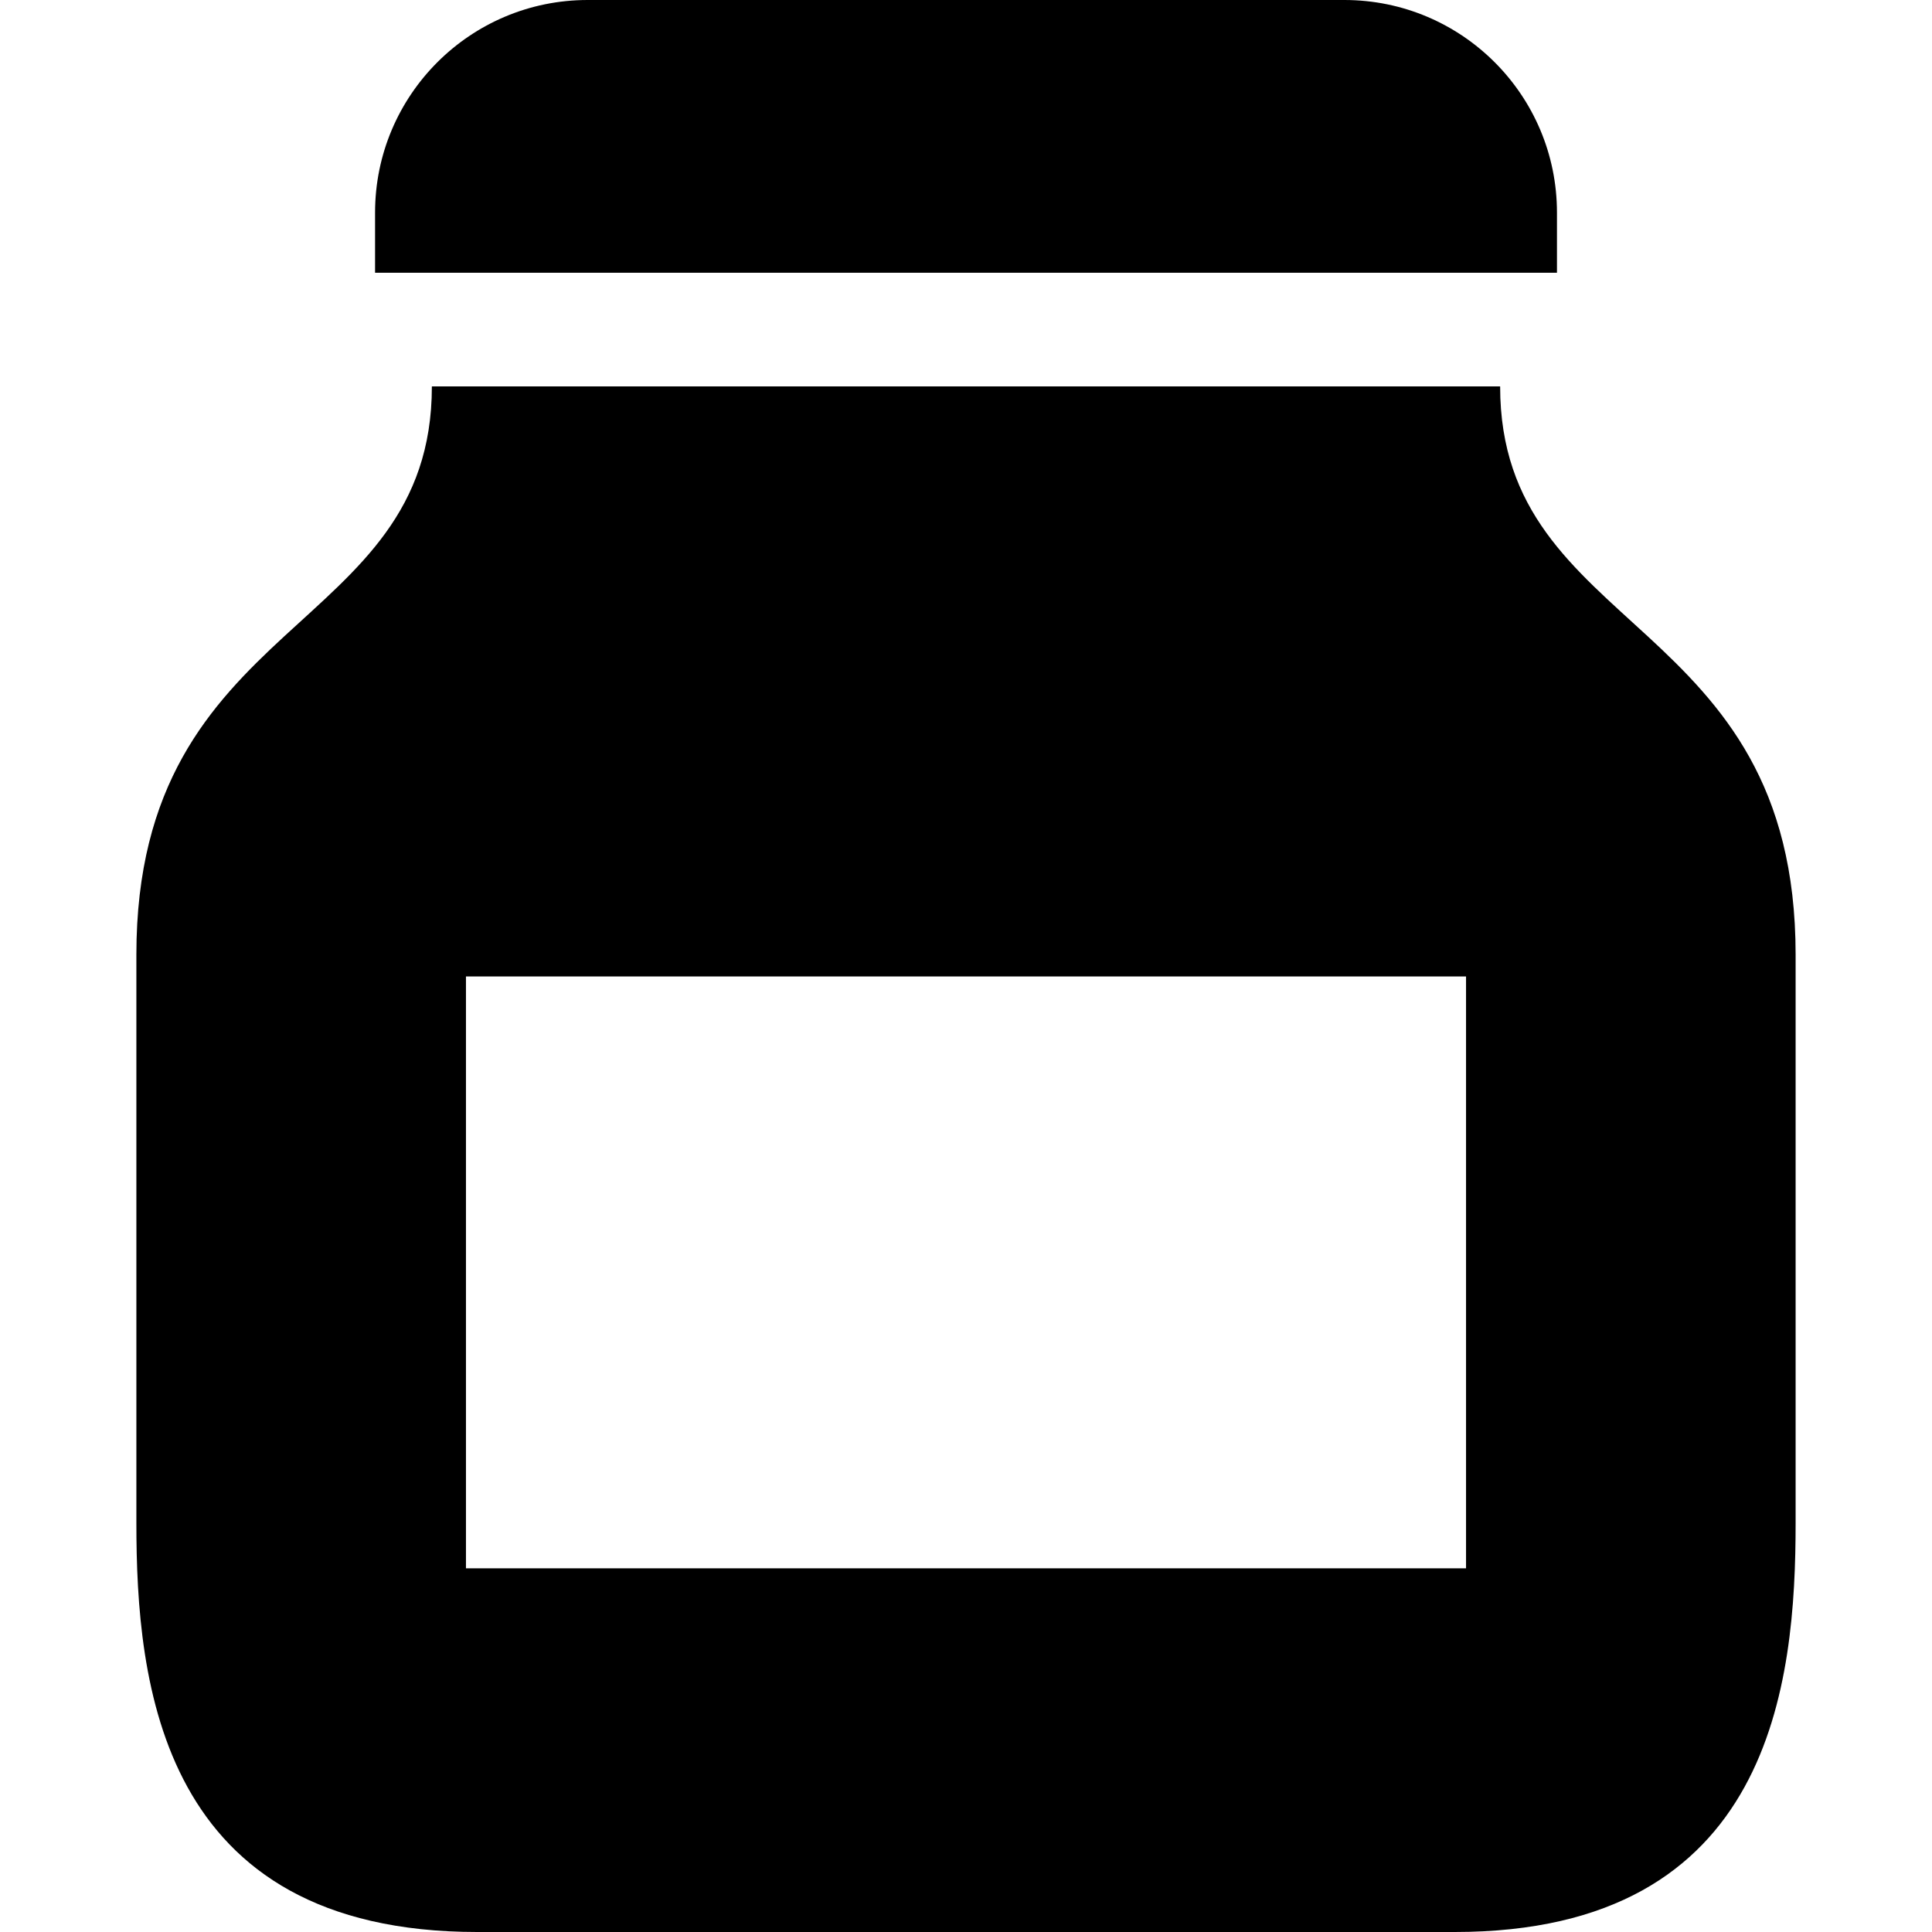
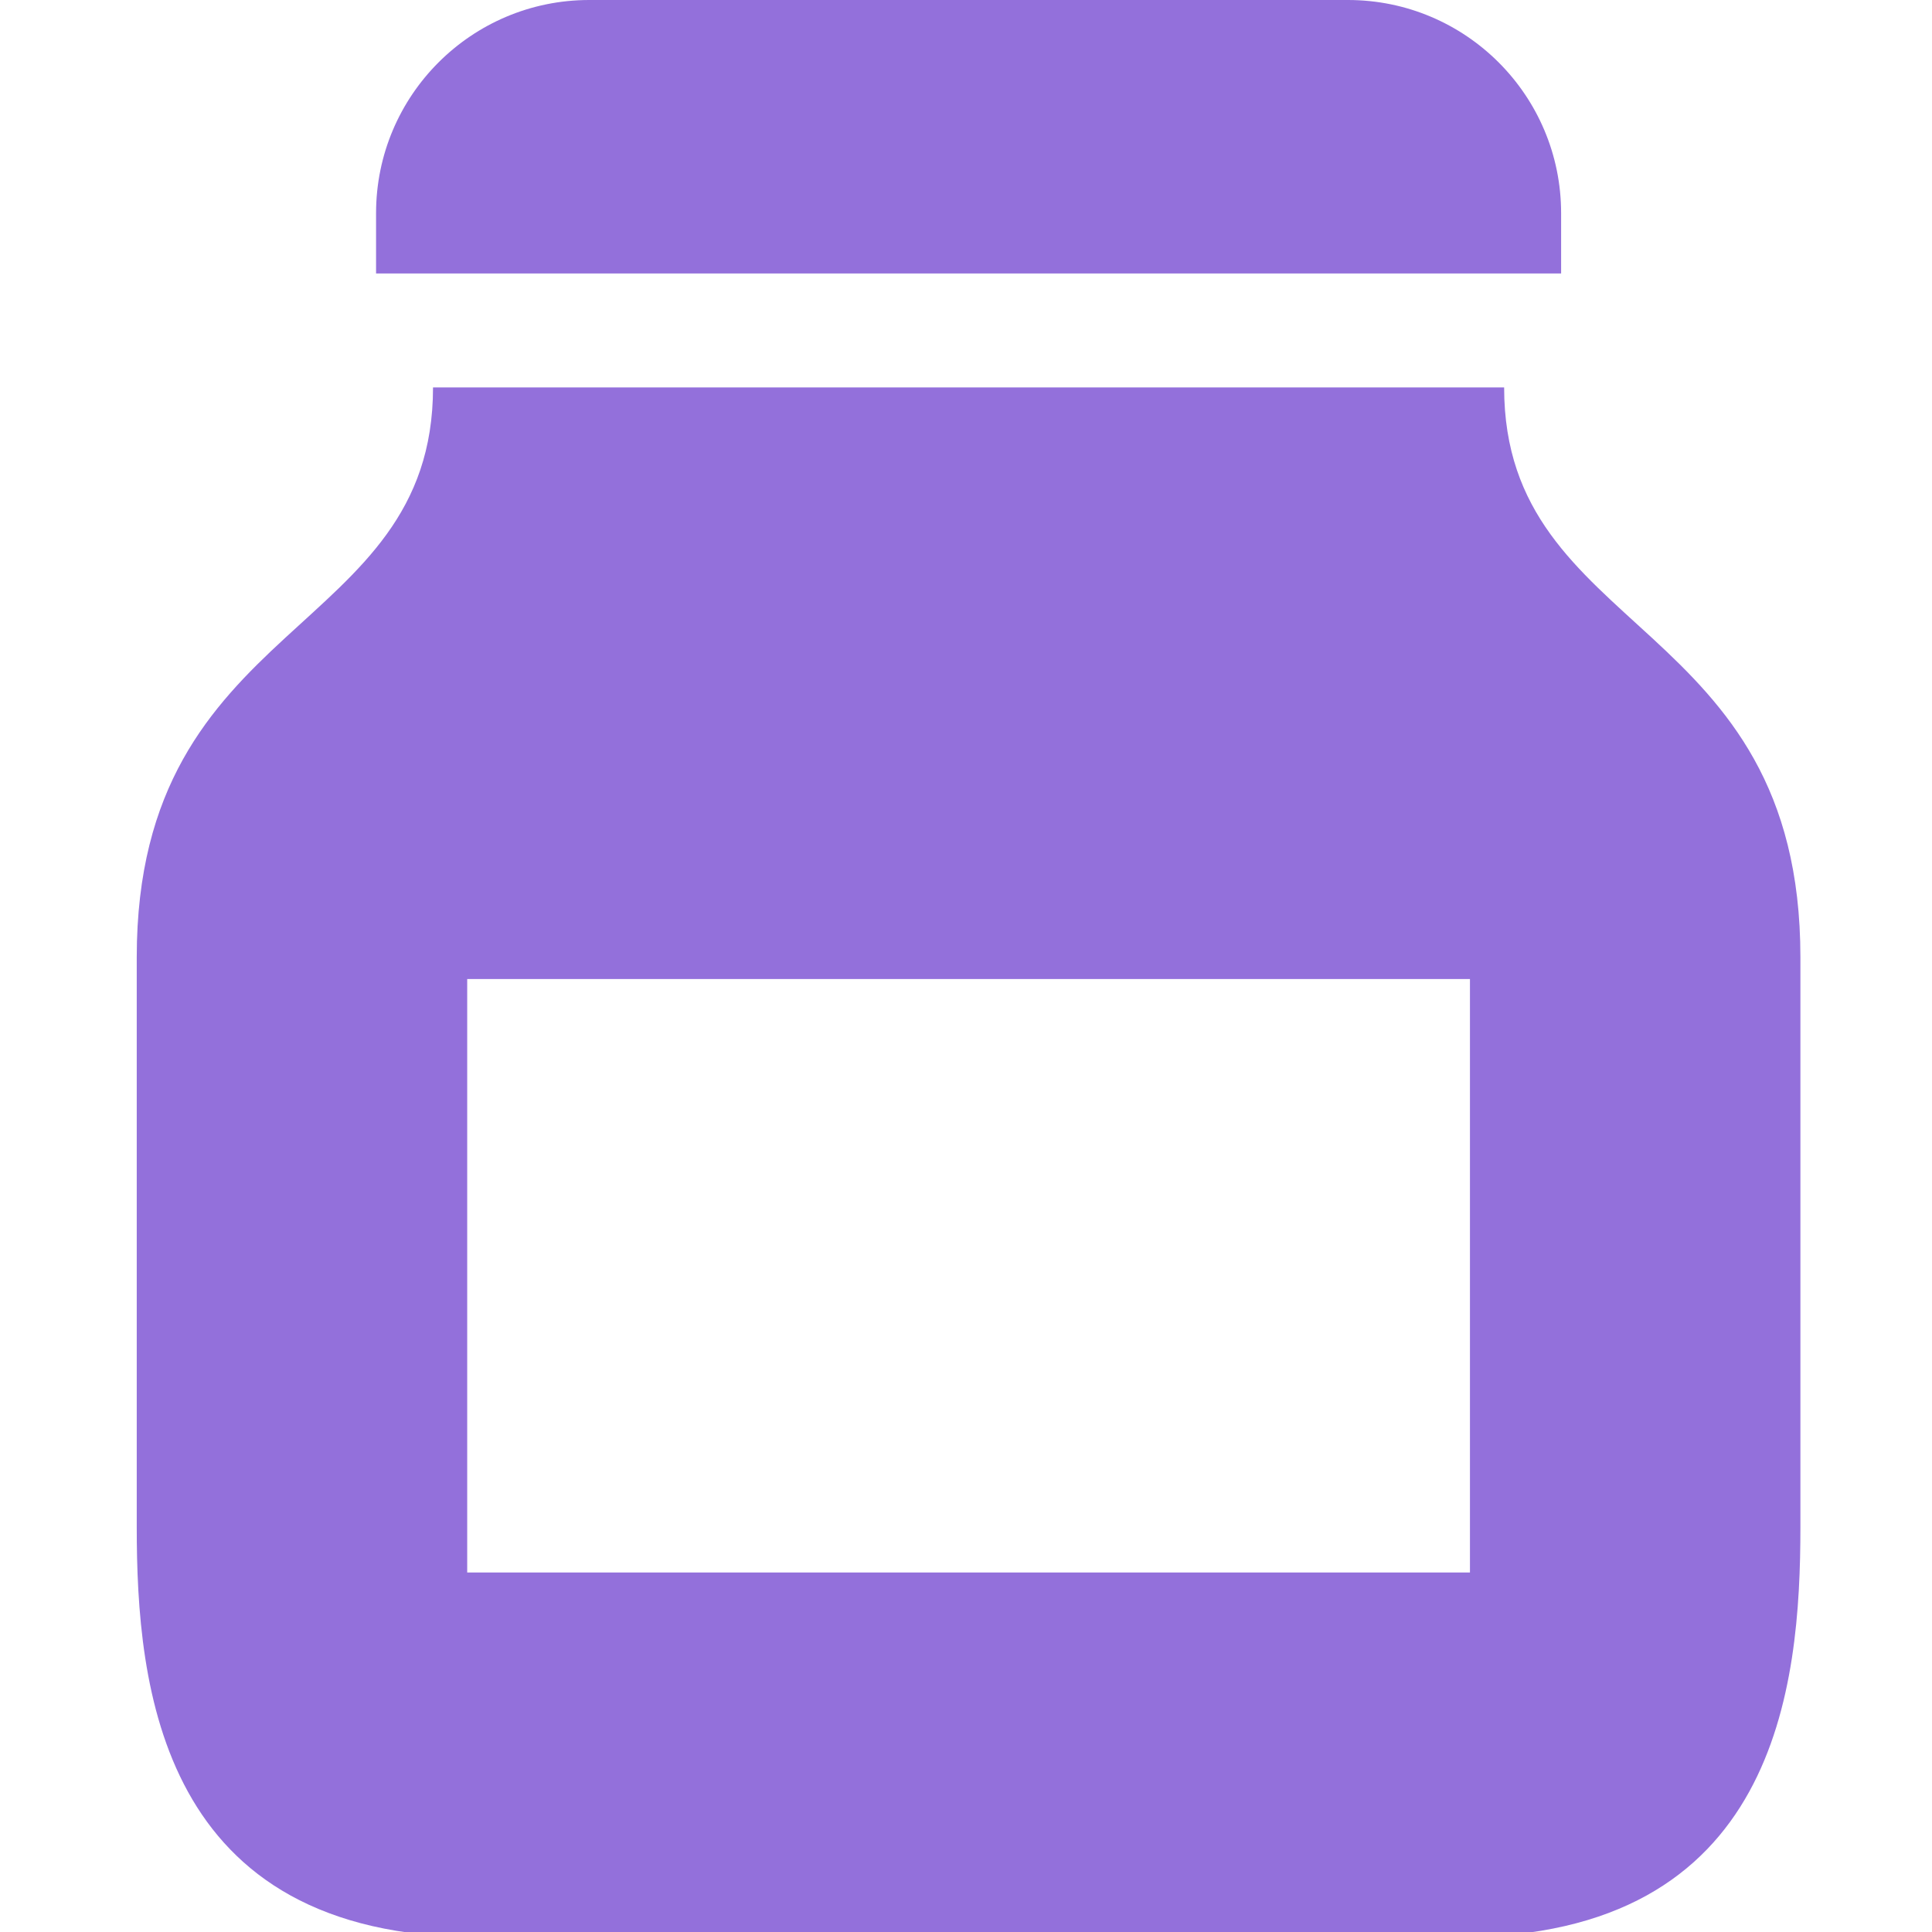
- <svg xmlns="http://www.w3.org/2000/svg" height="800px" width="800px" version="1.1" id="_x32_" viewBox="0 0 512 512" xml:space="preserve">
-   <g id="SVGRepo_bgCarrier" stroke-width="0" />
-   <g id="SVGRepo_tracerCarrier" stroke-linecap="round" stroke-linejoin="round" />
-   <g id="SVGRepo_iconCarrier">
-     <g>
-       <path d="M397.551,102.406H114.449c0,66.255-78.308,60.238-78.308,150.59s0,108.414,0,150.582 c0,42.167,6.018,108.423,90.352,108.423h259.012c84.335,0,90.352-66.256,90.352-108.423c0-42.168,0-60.229,0-150.582 S397.551,168.661,397.551,102.406z M388.516,415.621H123.484V258.766h265.032V415.621z" />
-       <path class="st0" d="M412.612,56.346C412.612,25.226,387.386,0,356.265,0H155.743c-31.121,0-56.347,25.226-56.347,56.346v15.936 h313.216V56.346z" />
-     </g>
+ <svg xmlns="http://www.w3.org/2000/svg" fill="#9370db" viewBox="0 0 24 24" width="800" height="800">
+   <g transform="scale(0.047)">
+     <path d="M397.551,102.406H114.449c0,66.255-78.308,60.238-78.308,150.59s0,108.414,0,150.582 c0,42.167,6.018,108.423,90.352,108.423h259.012c84.335,0,90.352-66.256,90.352-108.423c0-42.168,0-60.229,0-150.582 S397.551,168.661,397.551,102.406z M388.516,415.621H123.484V258.766h265.032V415.621z" />
+     <path class="st0" d="M412.612,56.346C412.612,25.226,387.386,0,356.265,0H155.743c-31.121,0-56.347,25.226-56.347,56.346v15.936 h313.216V56.346z" />
  </g>
</svg>
